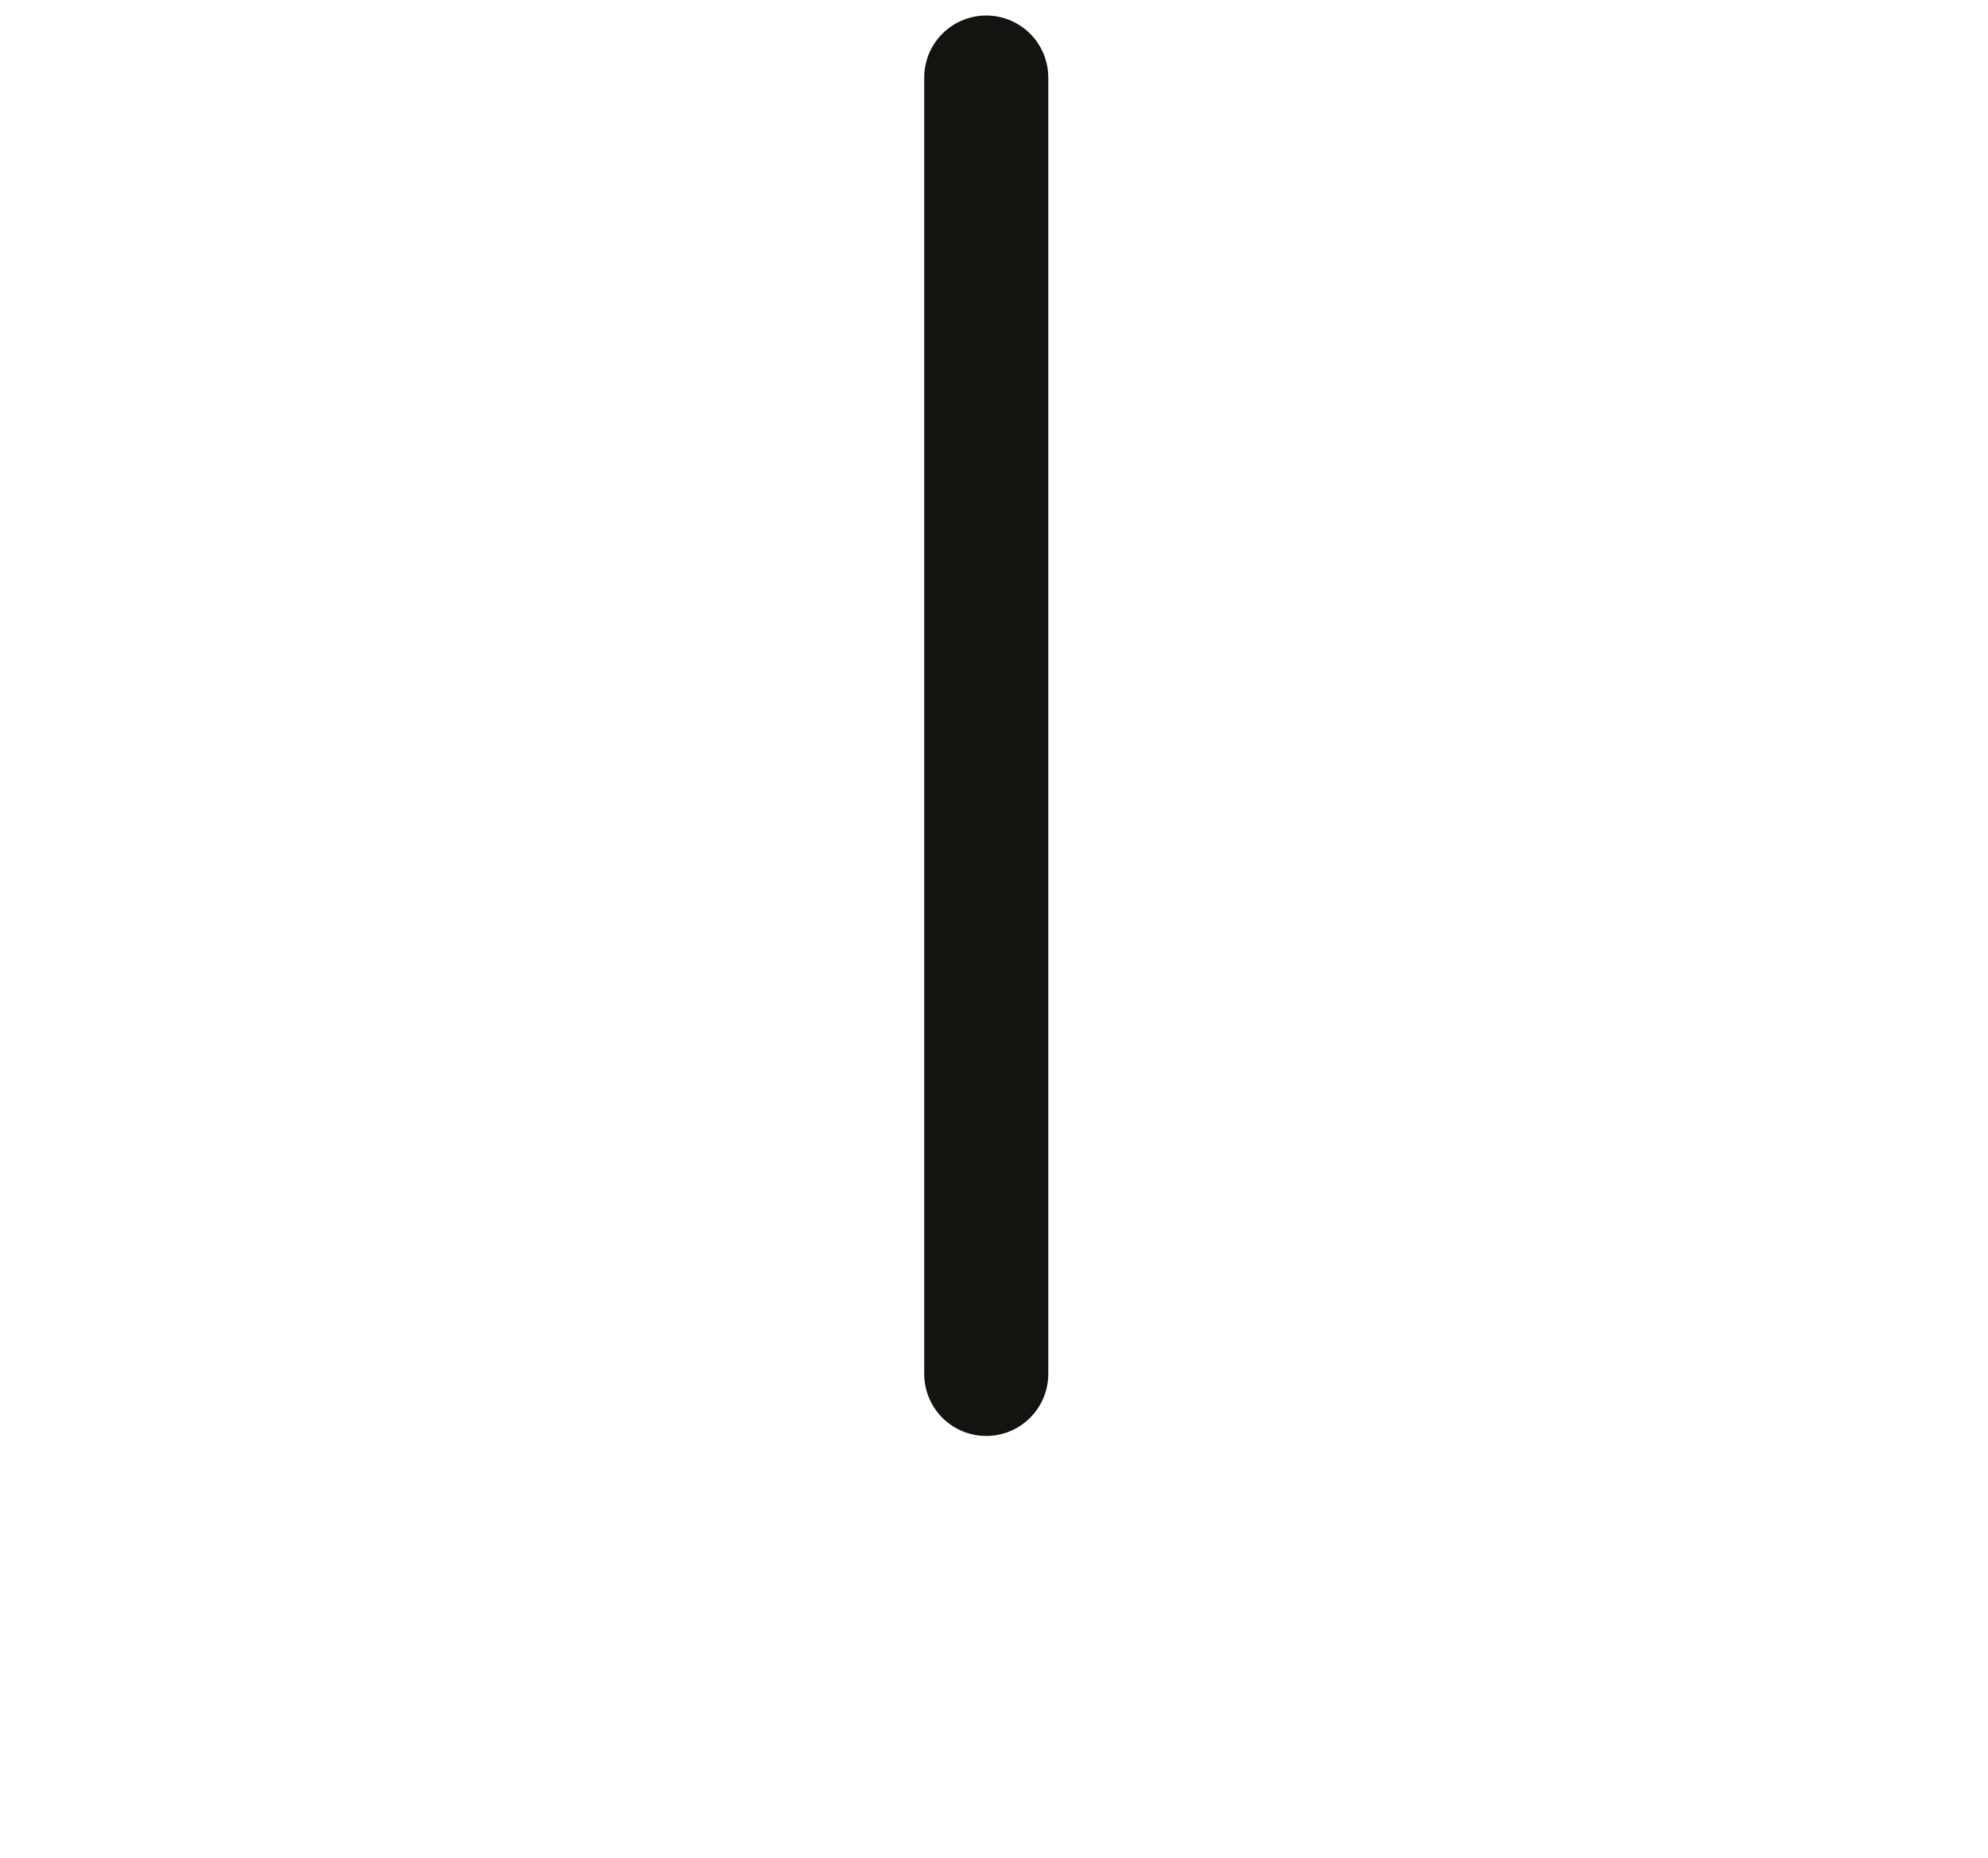
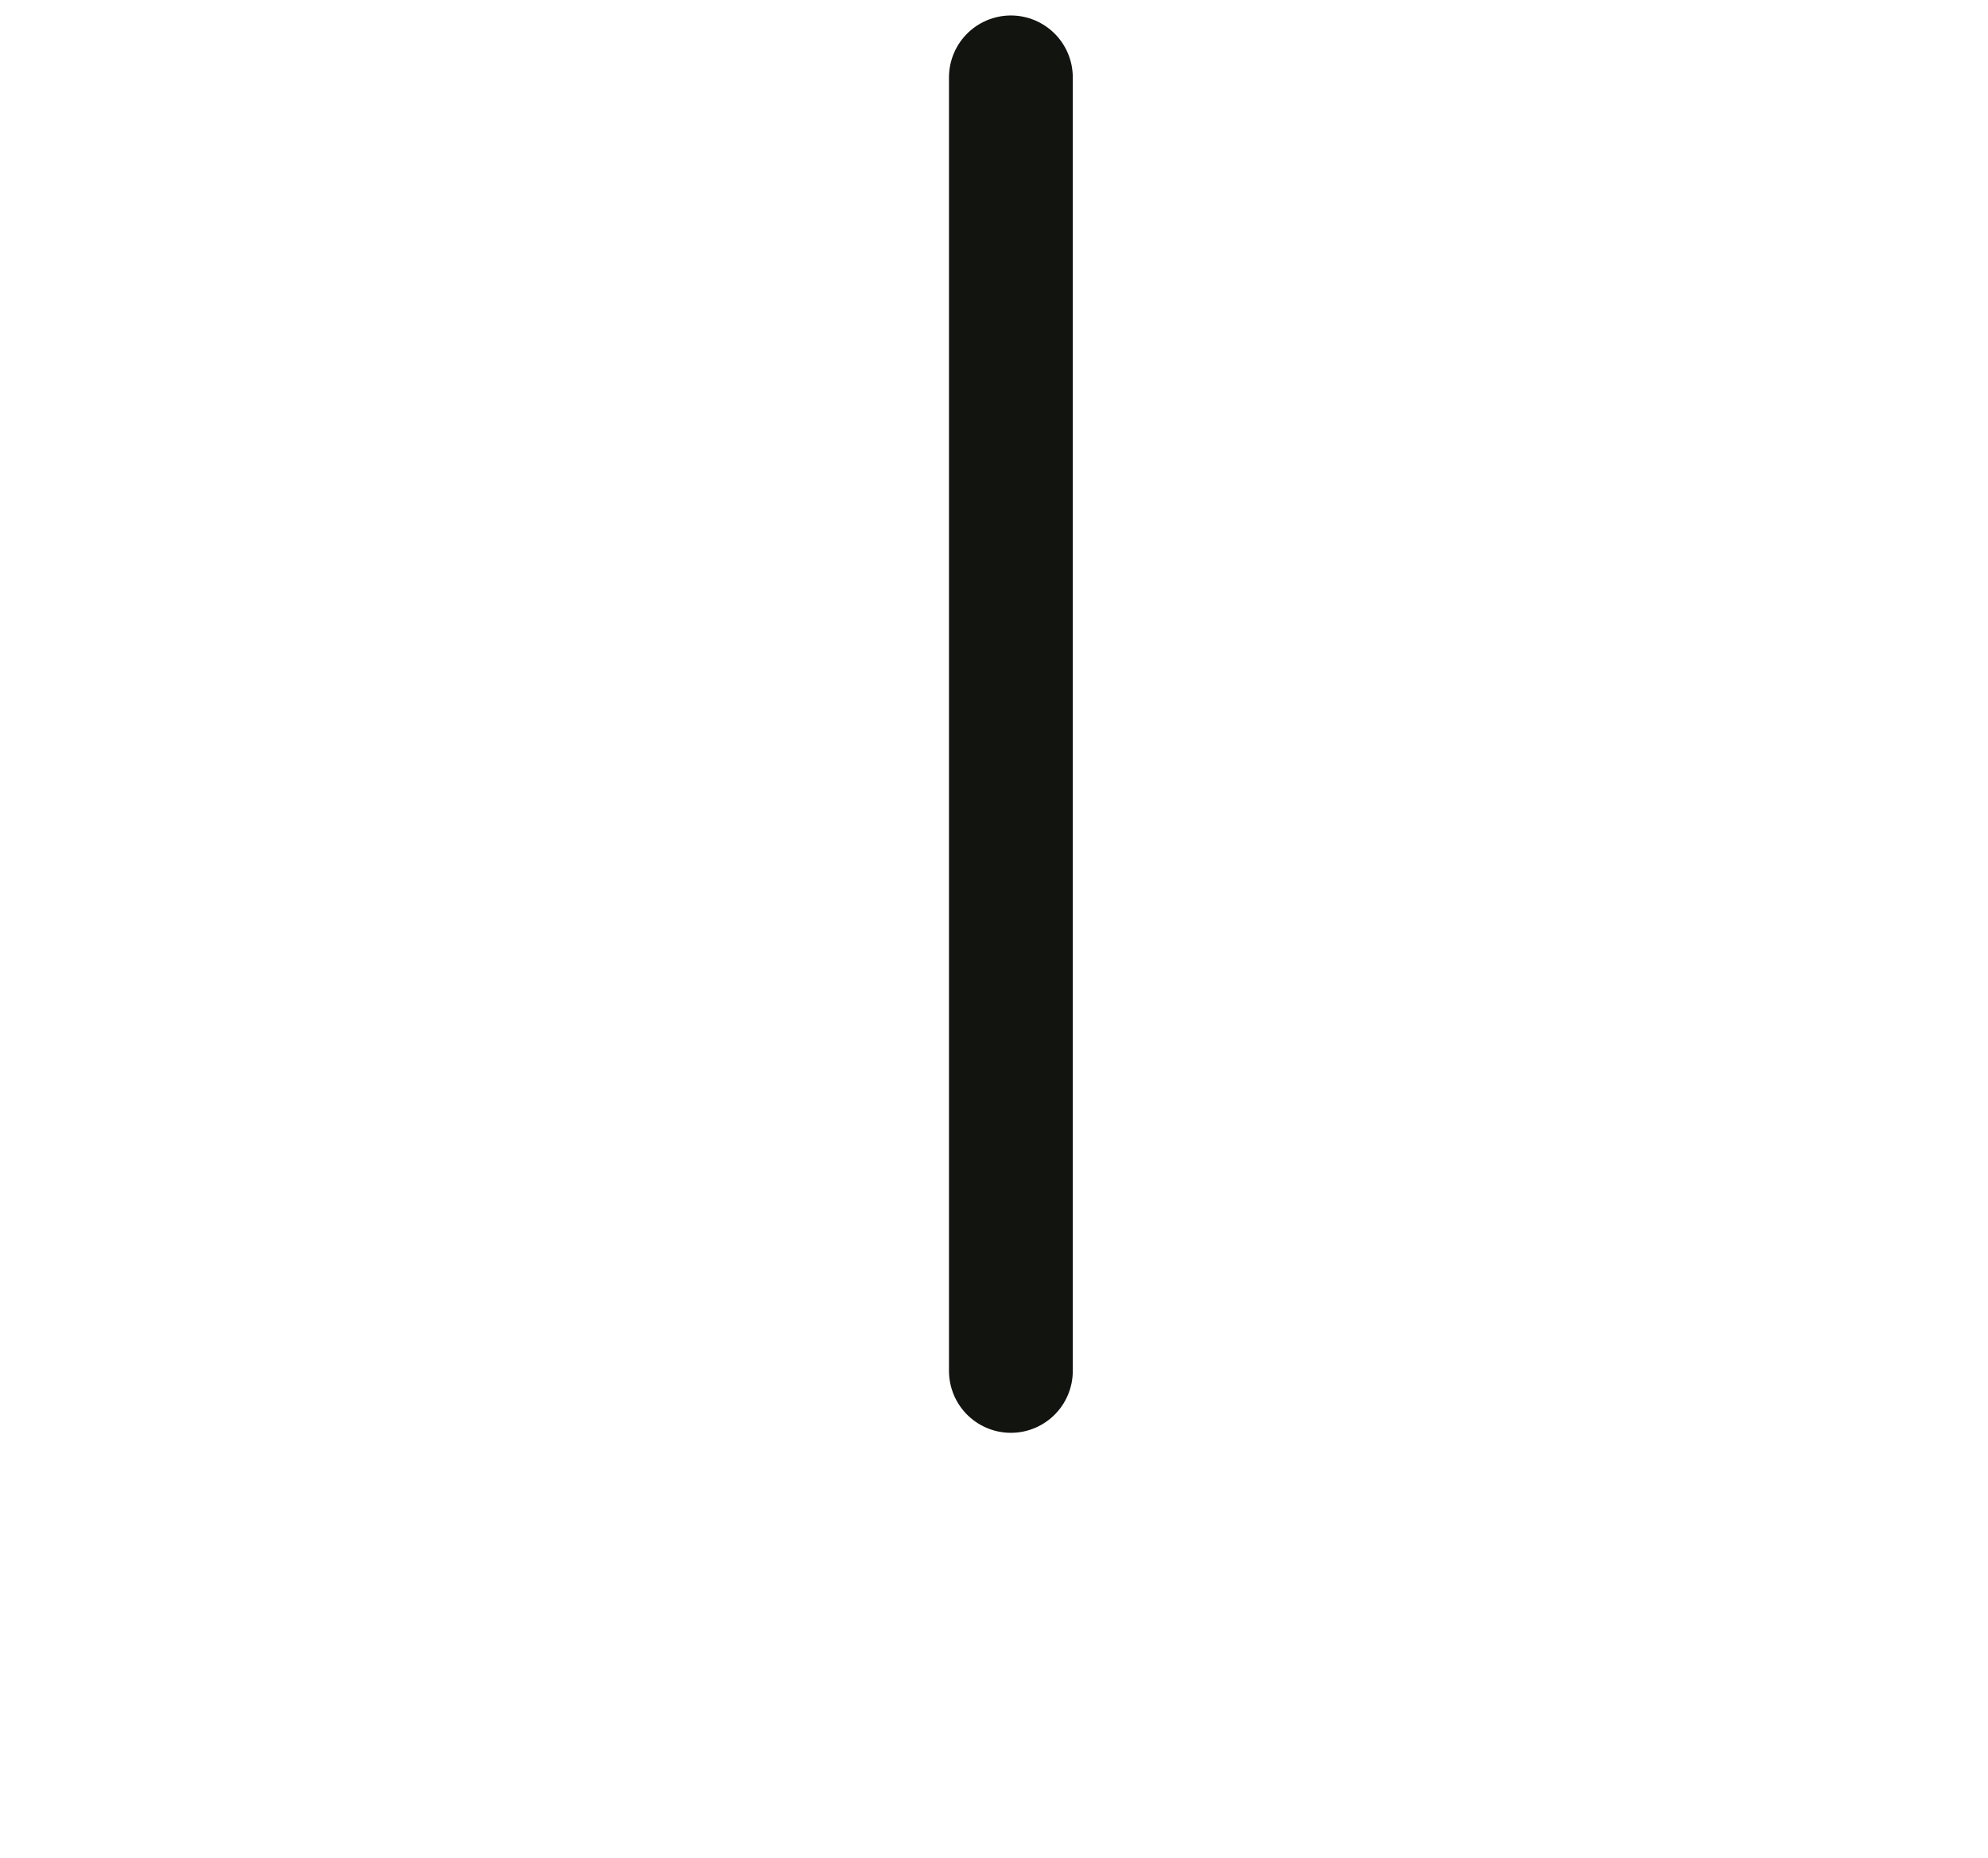
- <svg xmlns="http://www.w3.org/2000/svg" class="icon-loader" width="256.364px" height="239.474px">
+ <svg xmlns="http://www.w3.org/2000/svg" class="icon-loader" width="256.364px" height="239.474px" viewBox="15 0 220 240">
  <path id="icon" stroke="#121410" stroke-width="16" fill="none" stroke-linejoin="round" d="M 127.182 10      L 127.182 177.134      L 127.182 177.134      L 127.182 177.134      L 127.182 177.134      L 127.182 177.134      L 127.182 177.134      Z">
    <animate class="load" id="anim1" attributeName="d" begin="0" dur="200ms" fill="freeze" to="M 127.182 10          L 9 177.134          L 127.182 177.134          L 127.182 177.134          L 127.182 177.134          L 127.182 177.134          L 245.364 177.134          Z" />
    <animate class="load" id="anim2" begin="anim1.end" fill="freeze" attributeName="d" dur="140ms" to="M 127.182 10          L 17.445 119.737          L 127.182 229.474          L 127.182 229.474          L 127.182 229.474          L 127.182 229.474          L 236.919 119.737          Z" />
    <animate class="load" id="anim3" attributeName="d" begin="anim2.end" dur="224ms" fill="freeze" to="M 127.182 10          L 23.171 85.569          L 62.899 207.841          L 127.182 207.841          L 127.182 207.841          L 191.464 207.841          L 231.193 85.569          Z" />
    <animate class="load" id="anim4" attributeName="d" begin="anim3.end" dur="280ms" fill="freeze" to="M 127.182 10          L 32.706 64.545          L 32.706 173.636          L 127.182 228.182          L 127.182 228.182          L 221.657 173.636          L 221.657 64.545          Z" />
    <animate class="load" id="anim5" attributeName="d" begin="anim4.end" dur="308ms" fill="freeze" to="M 127.182 10          L 37.085 53.388          L 10 150.881          L 77.182 229.064          L 177.182 229.064          L 234.698 150.881          L 217.279 53.388          Z" />
    <animate class="load" id="anim6" attributeName="d" begin="anim5.end+260ms" dur="336ms" fill="freeze" to="M 127.182 10          L 32.706 64.545          L 32.706 173.636          L 127.182 228.182          L 127.182 228.182          L 221.657 173.636          L 221.657 64.545          Z" />
    <animate class="load" id="anim7" attributeName="stroke" begin="anim5.end+260ms" dur="364ms" fill="freeze" to="#8c8c23" />
  </path>
  <path stroke-dasharray="252" stroke-dashoffset="252" id="icon-letter" stroke="#8c8c23" stroke-width="16" fill="none" stroke-linejoin="round" d="M 154 94     c 0 -30 -56 -30 -56 0      c 0 6 0 16 30 24      c 30 8 30 20 30 24      c 0 30 -64 30 -64 0">
    <animate class="load-letter" id="anim10" attributeName="stroke-dashoffset" begin="anim7.end+200ms" dur="700ms" fill="freeze" to="0" />
  </path>
</svg>
